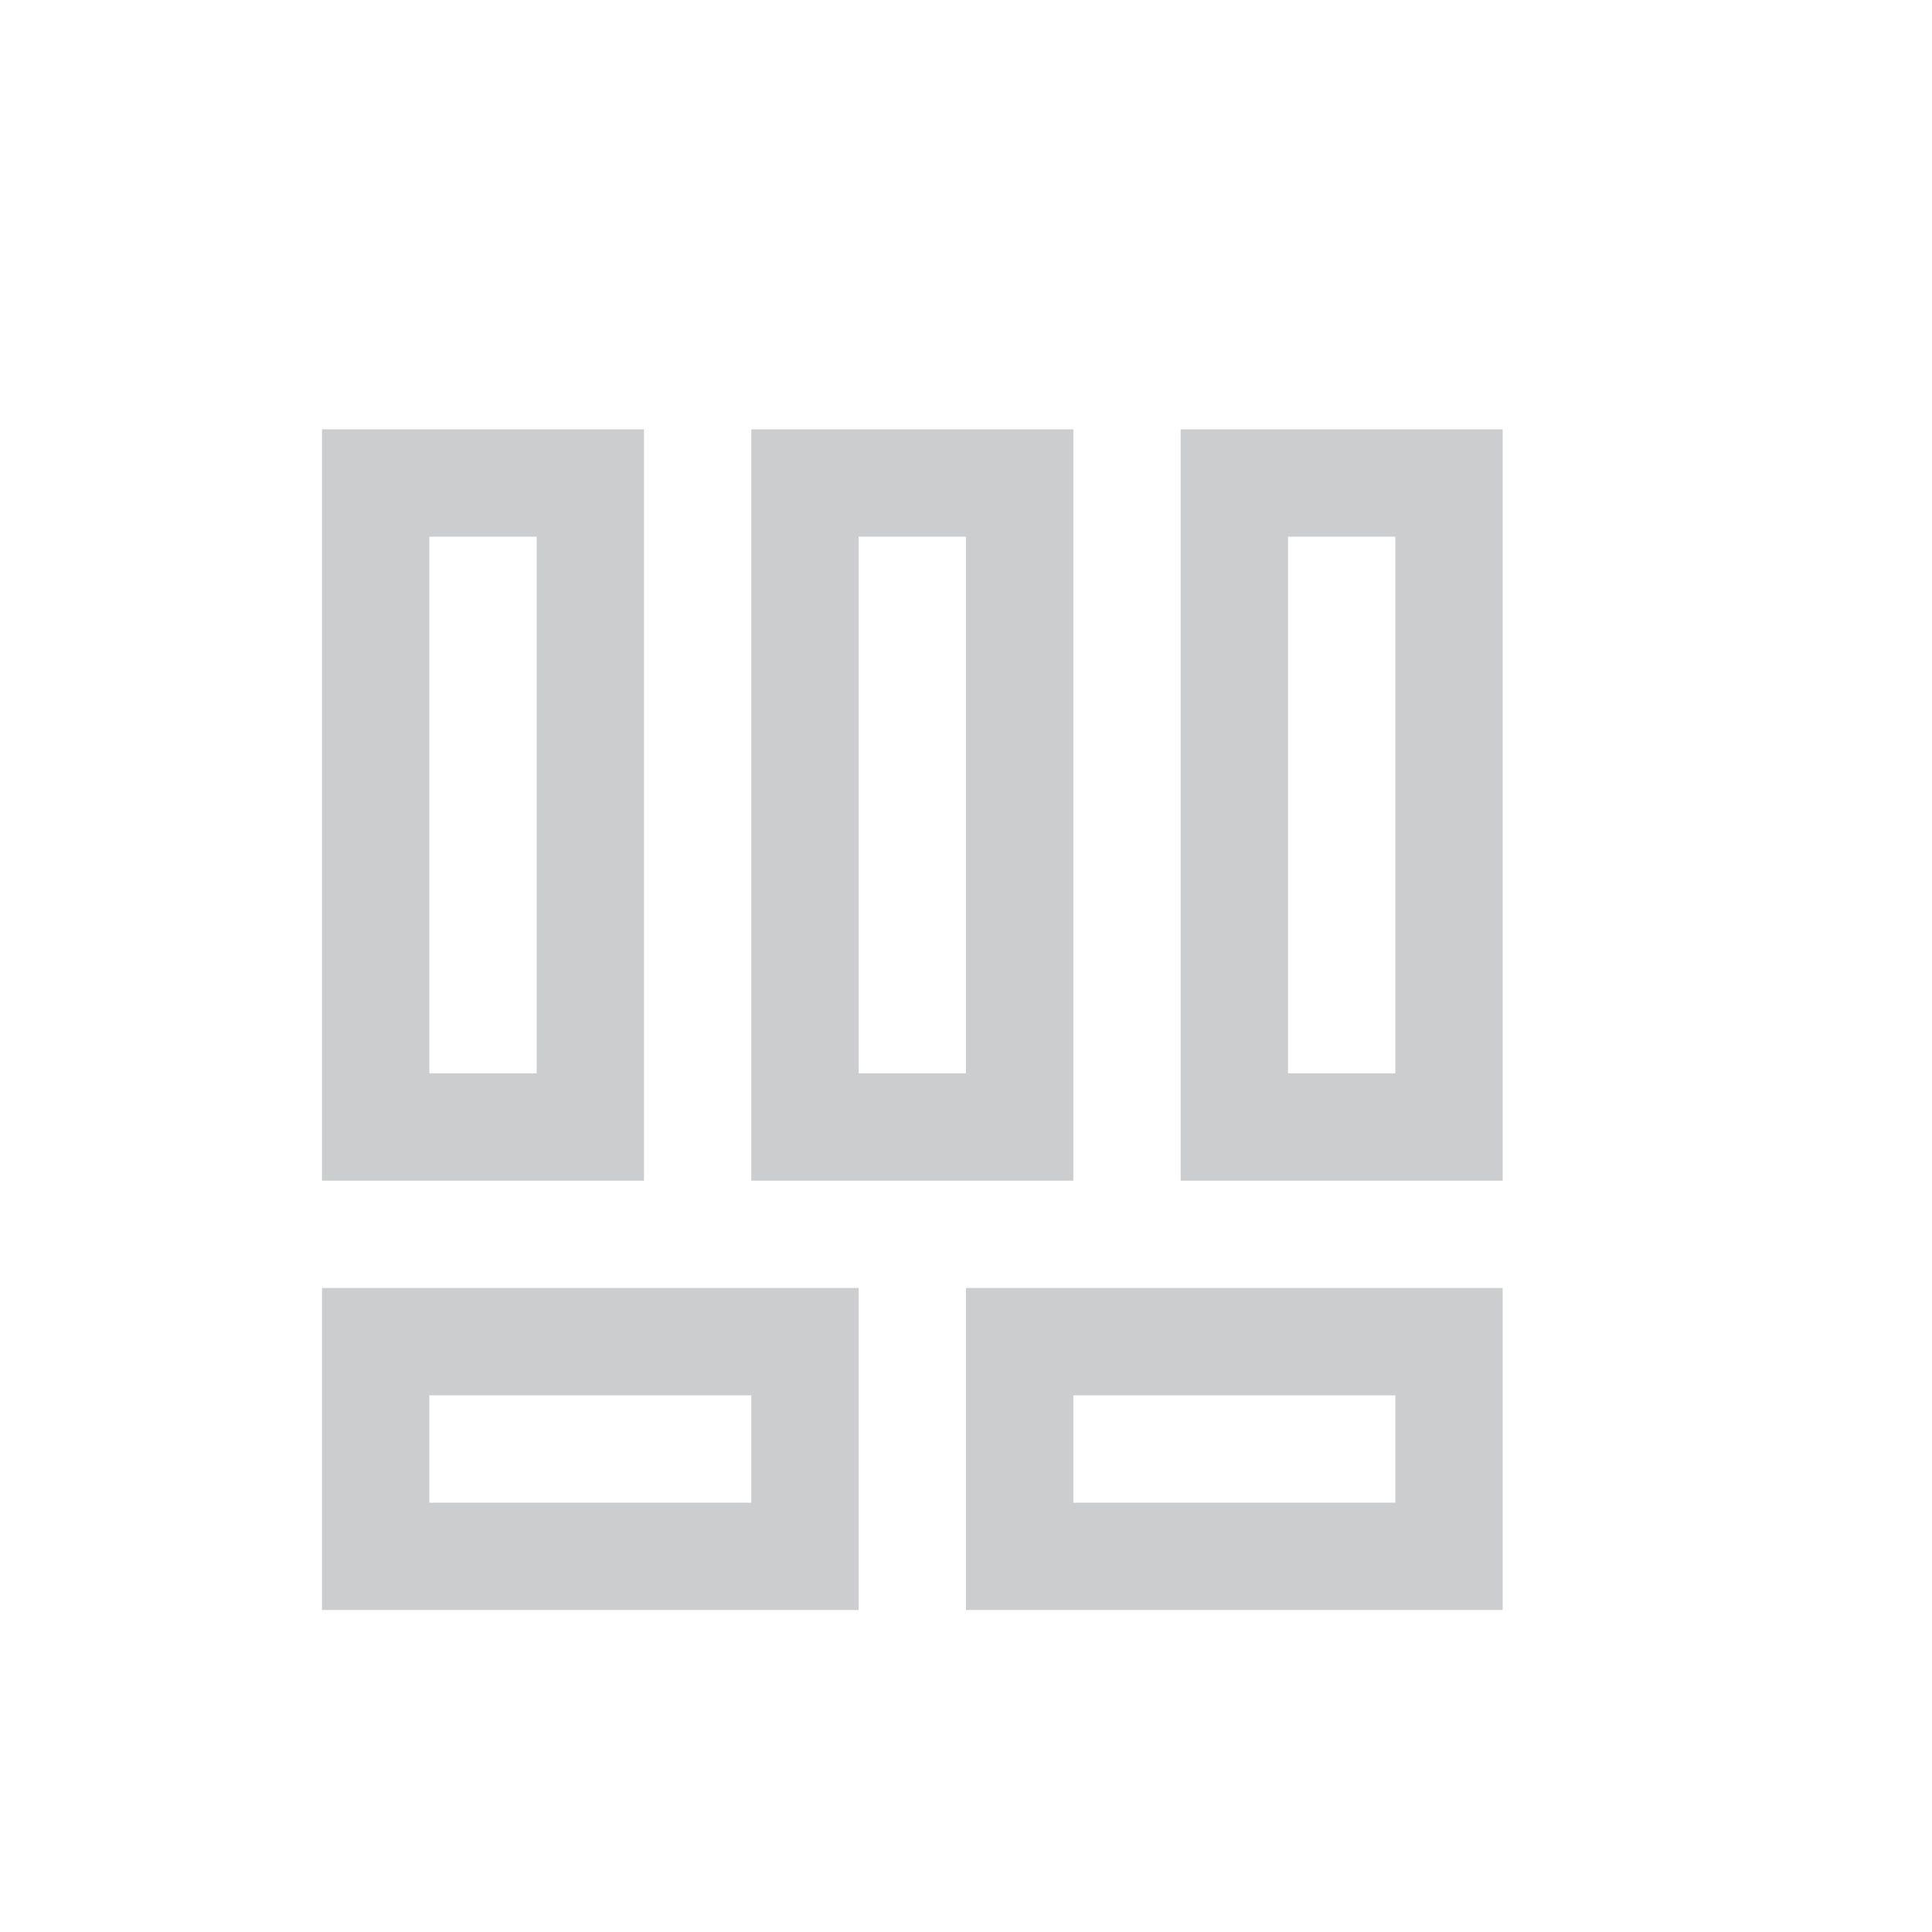
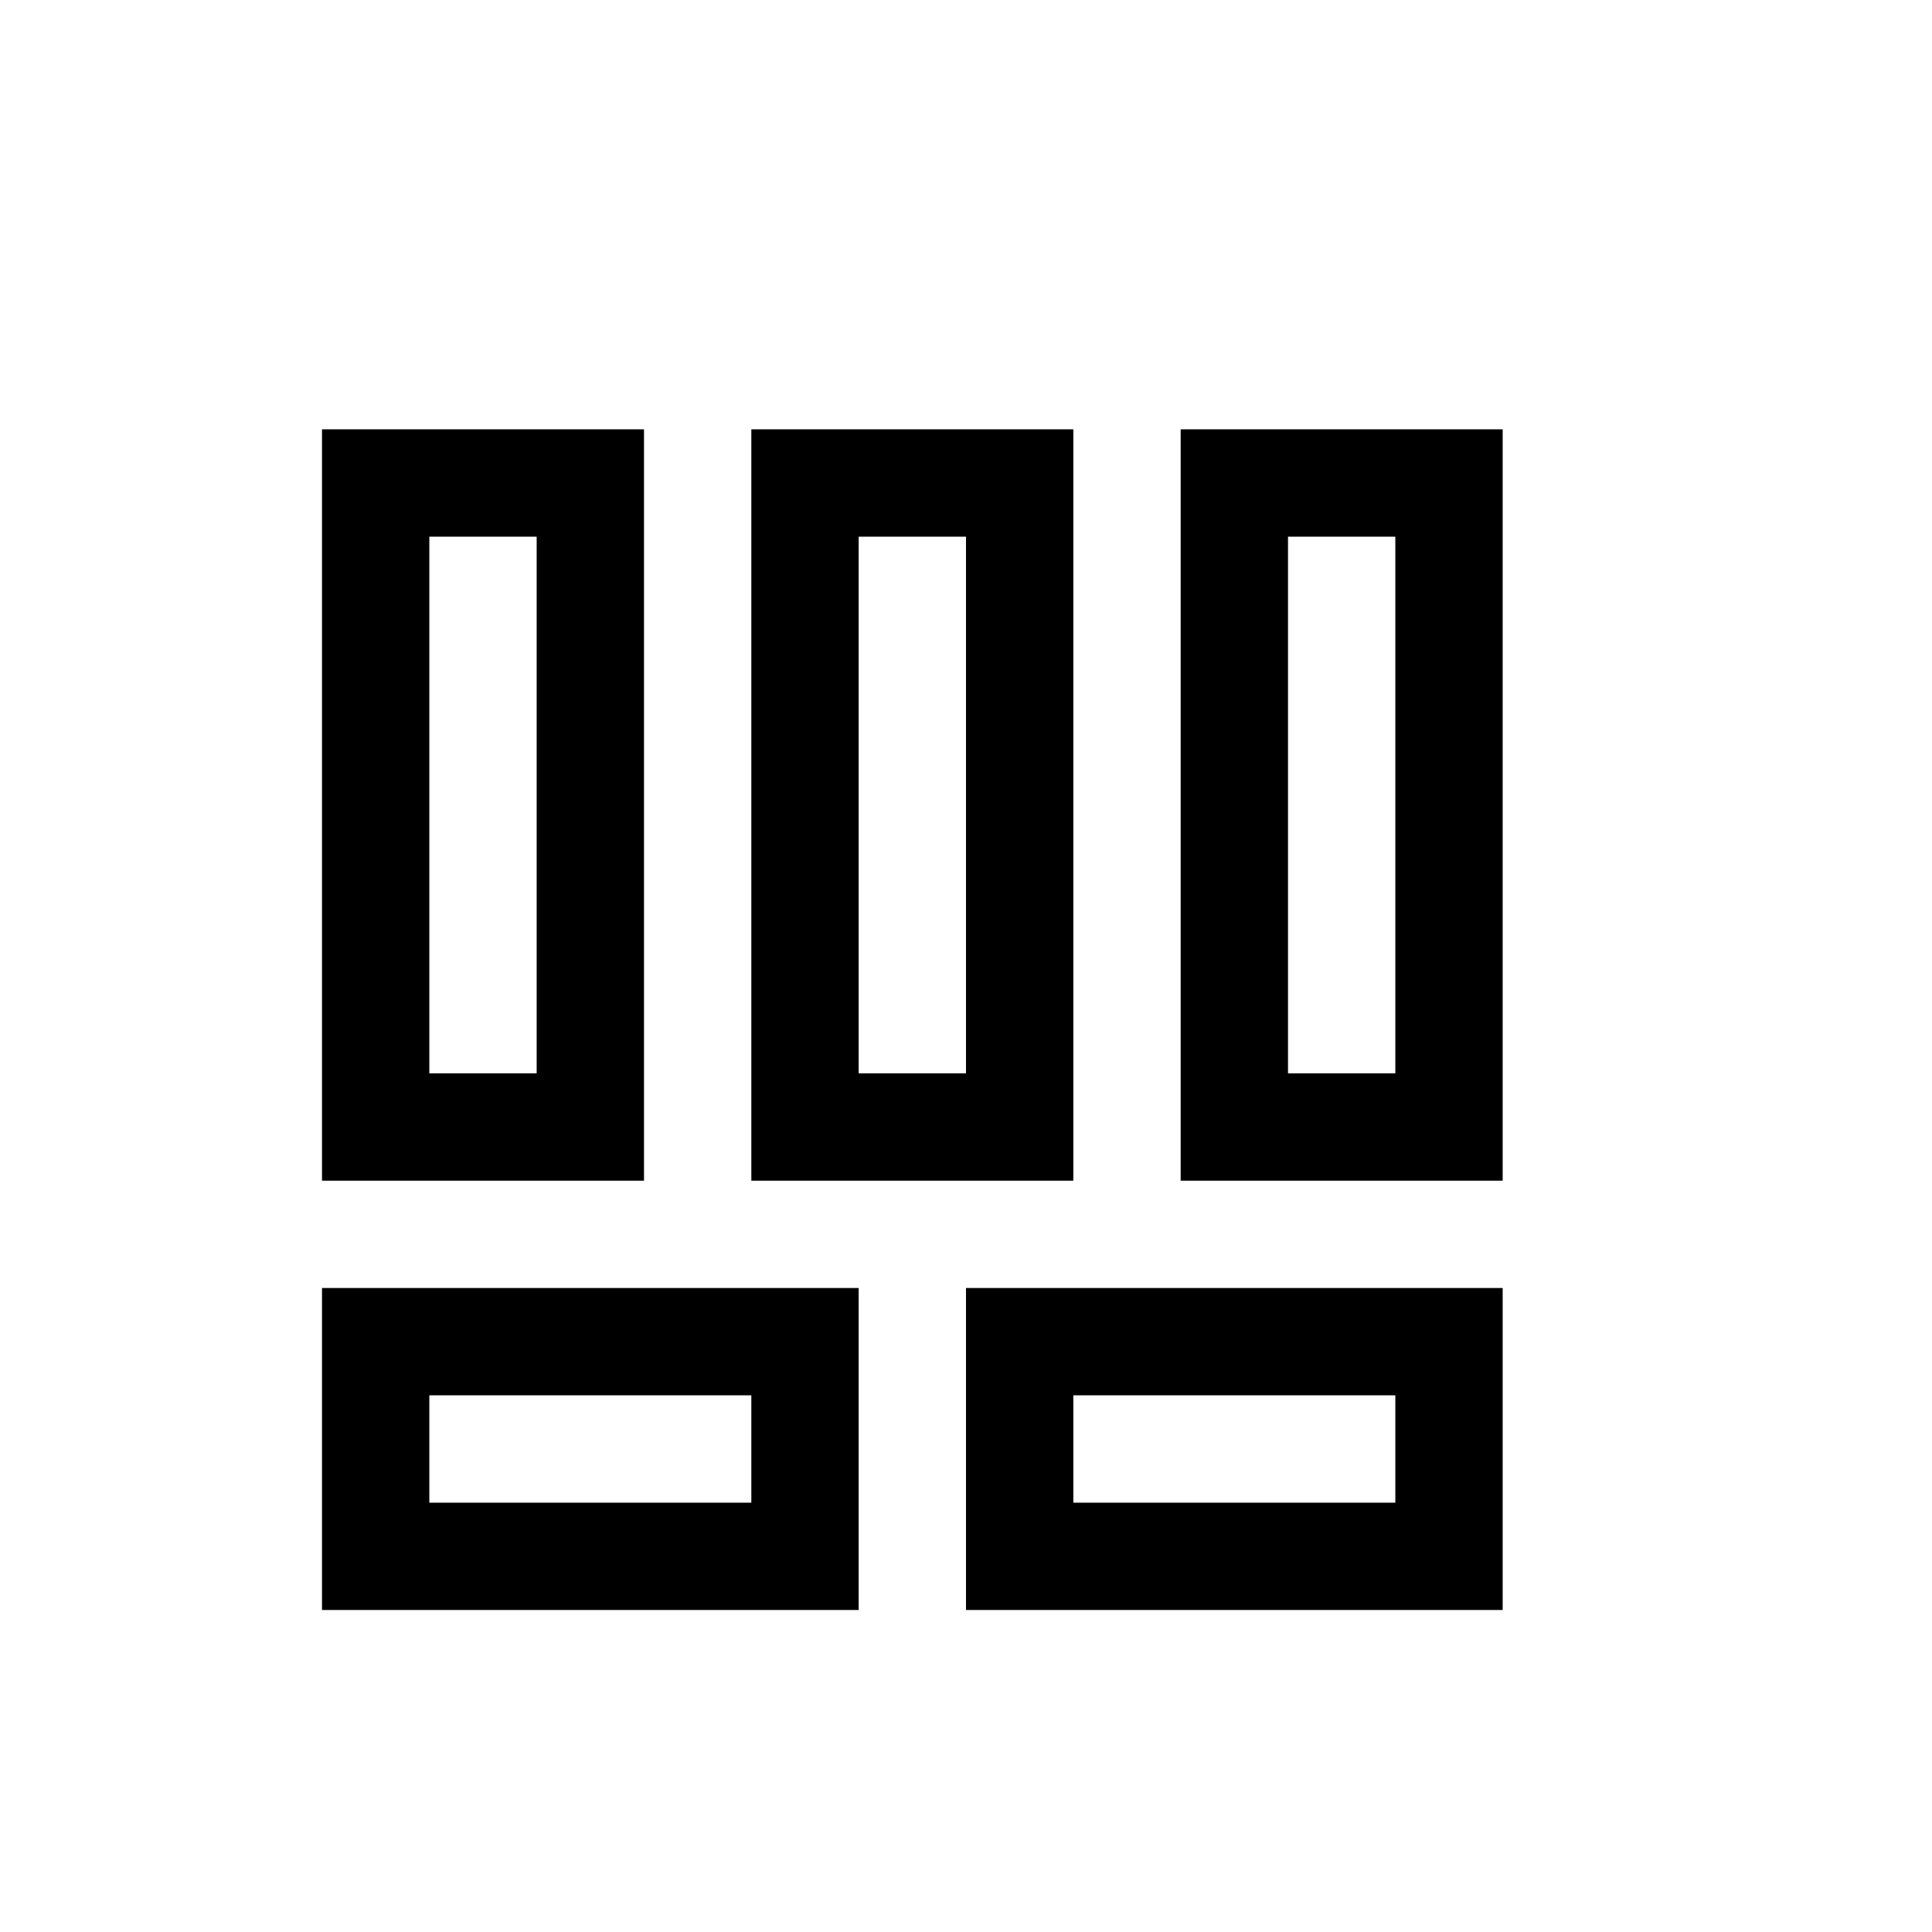
<svg xmlns="http://www.w3.org/2000/svg" width="18" height="18" version="1.1" viewBox="0 0 18 18">
-   <g transform="scale(.5)" fill="none" stroke="#cccdcf" stroke-linecap="round" stroke-width="2">
+   <g transform="scale(.5)" fill="none" stroke="currentColor" stroke-linecap="round" stroke-width="2">
    <rect x="7" y="9" width="4" height="12" />
    <rect x="15" y="9" width="4" height="12" />
    <rect x="23" y="9" width="4" height="12" />
    <rect x="7" y="25" width="8" height="4" />
    <rect x="19" y="25" width="8" height="4" />
  </g>
</svg>
